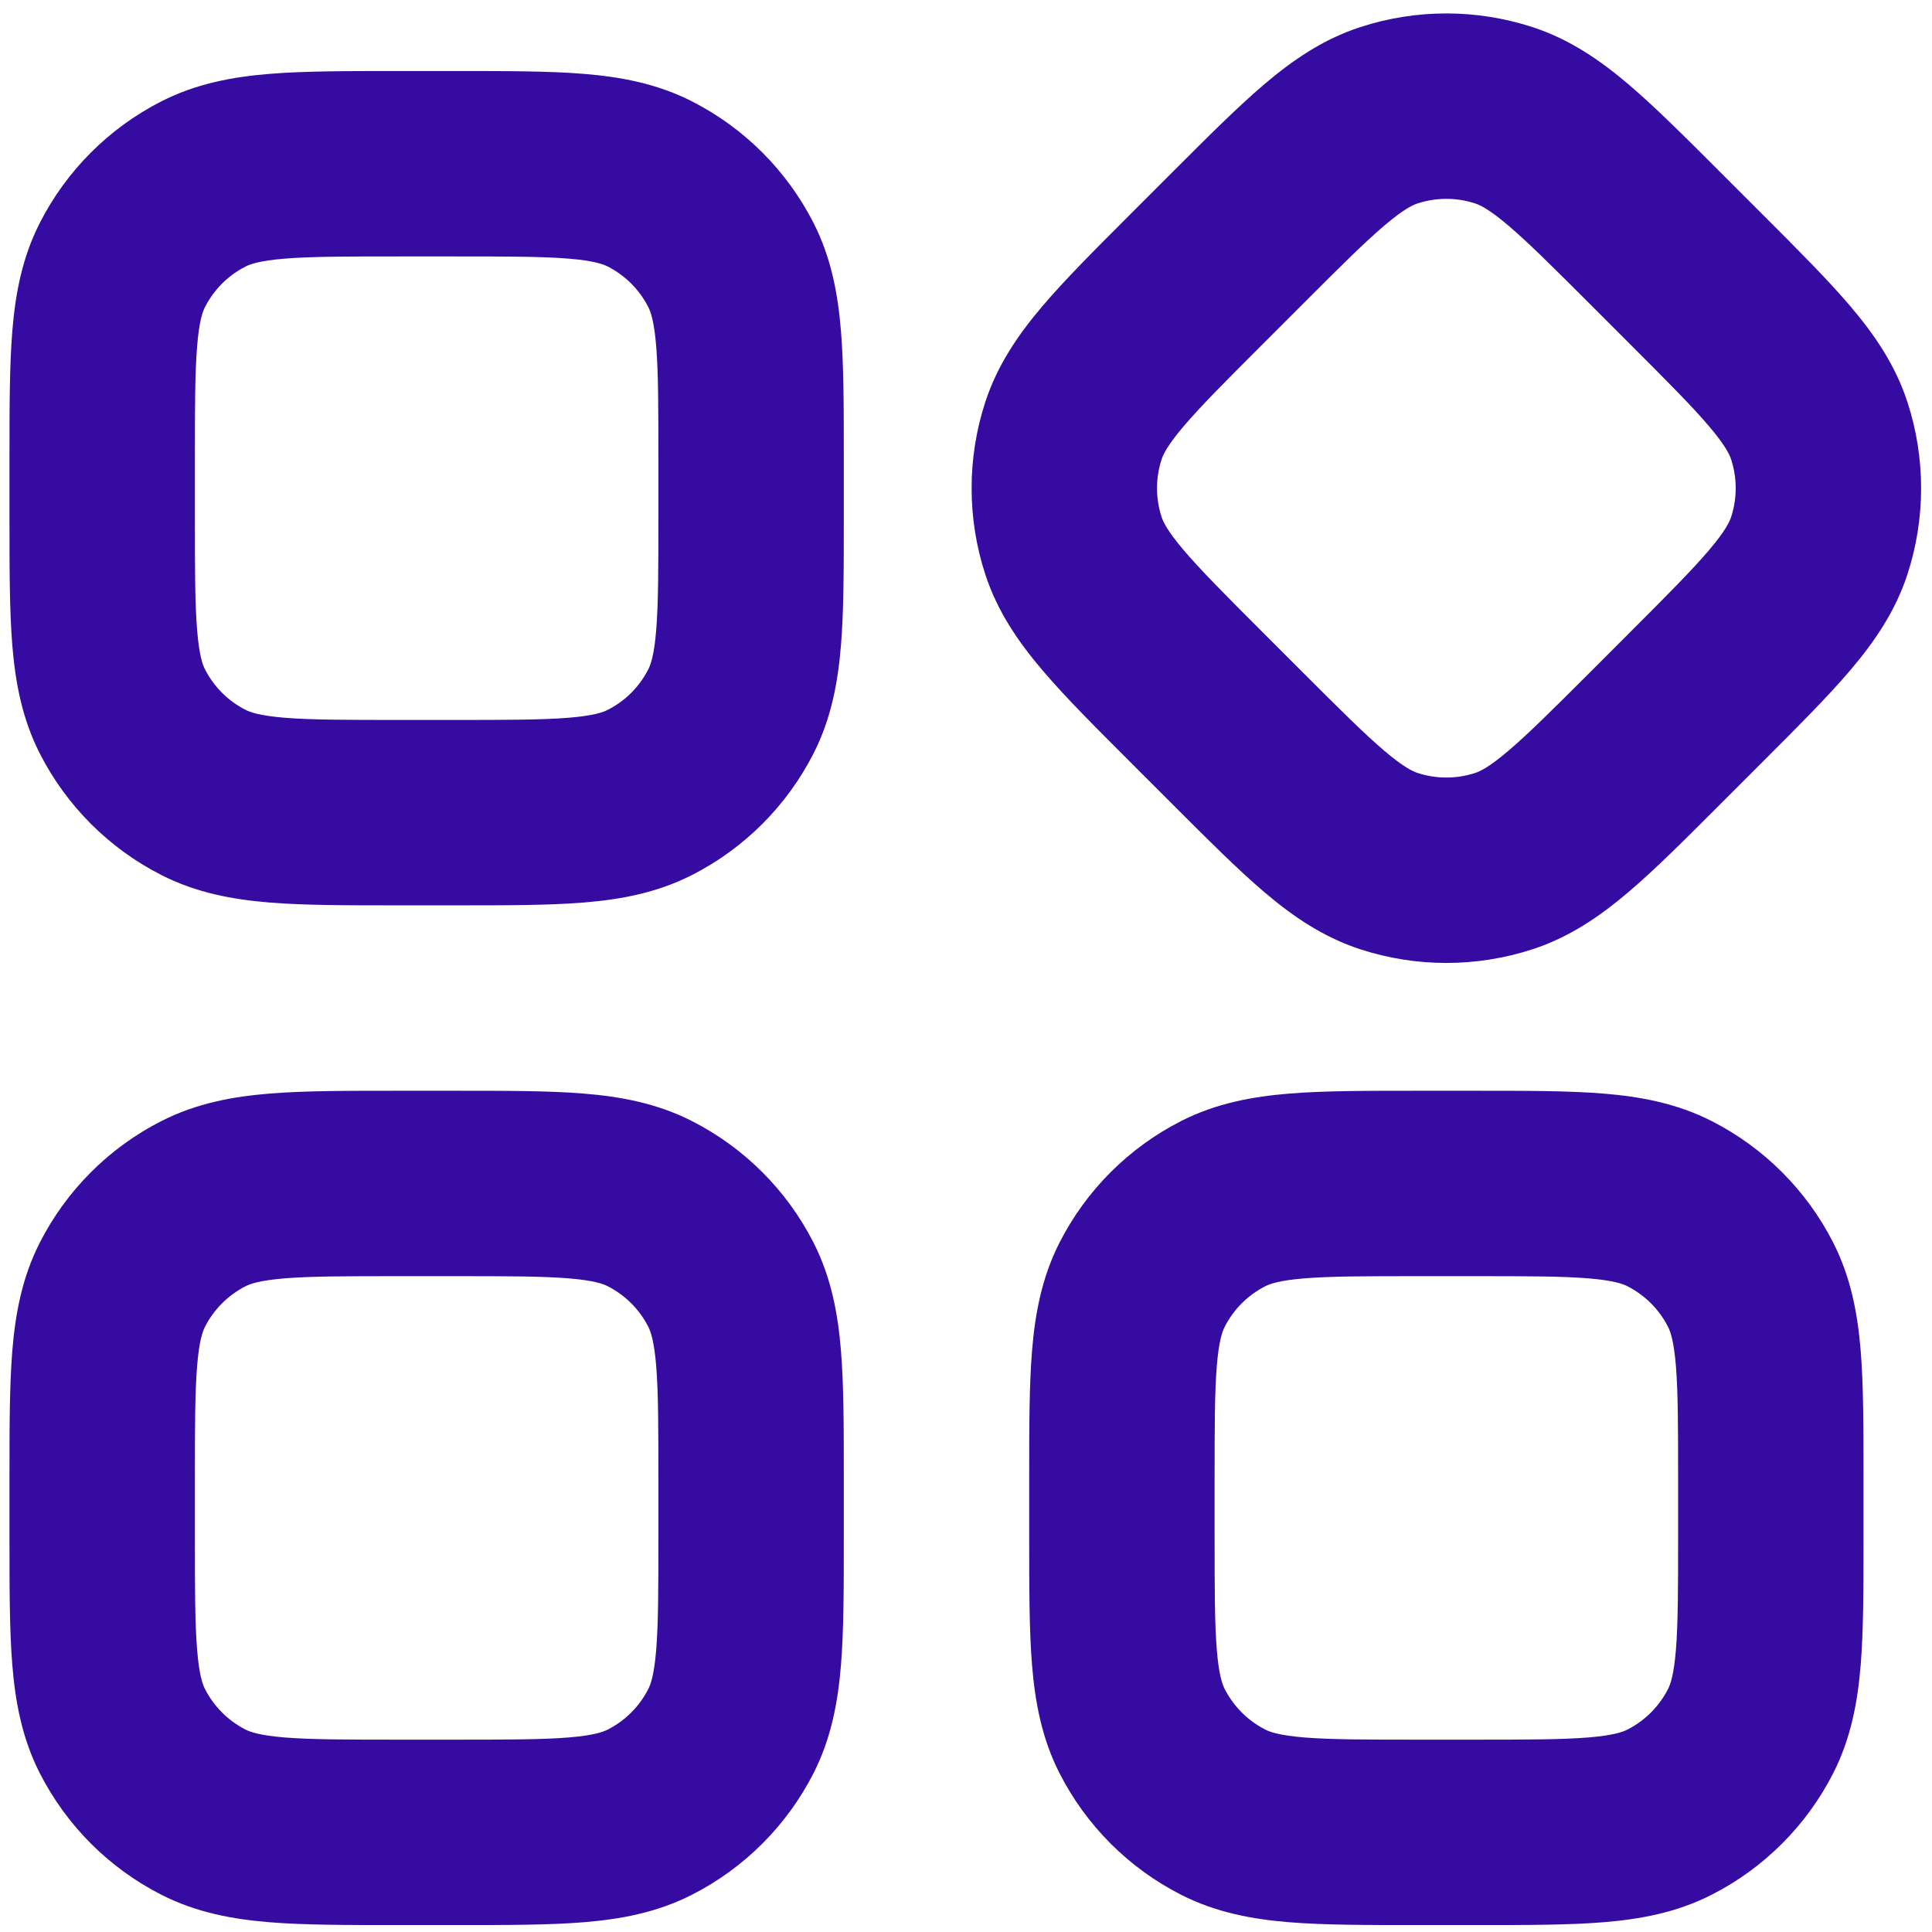
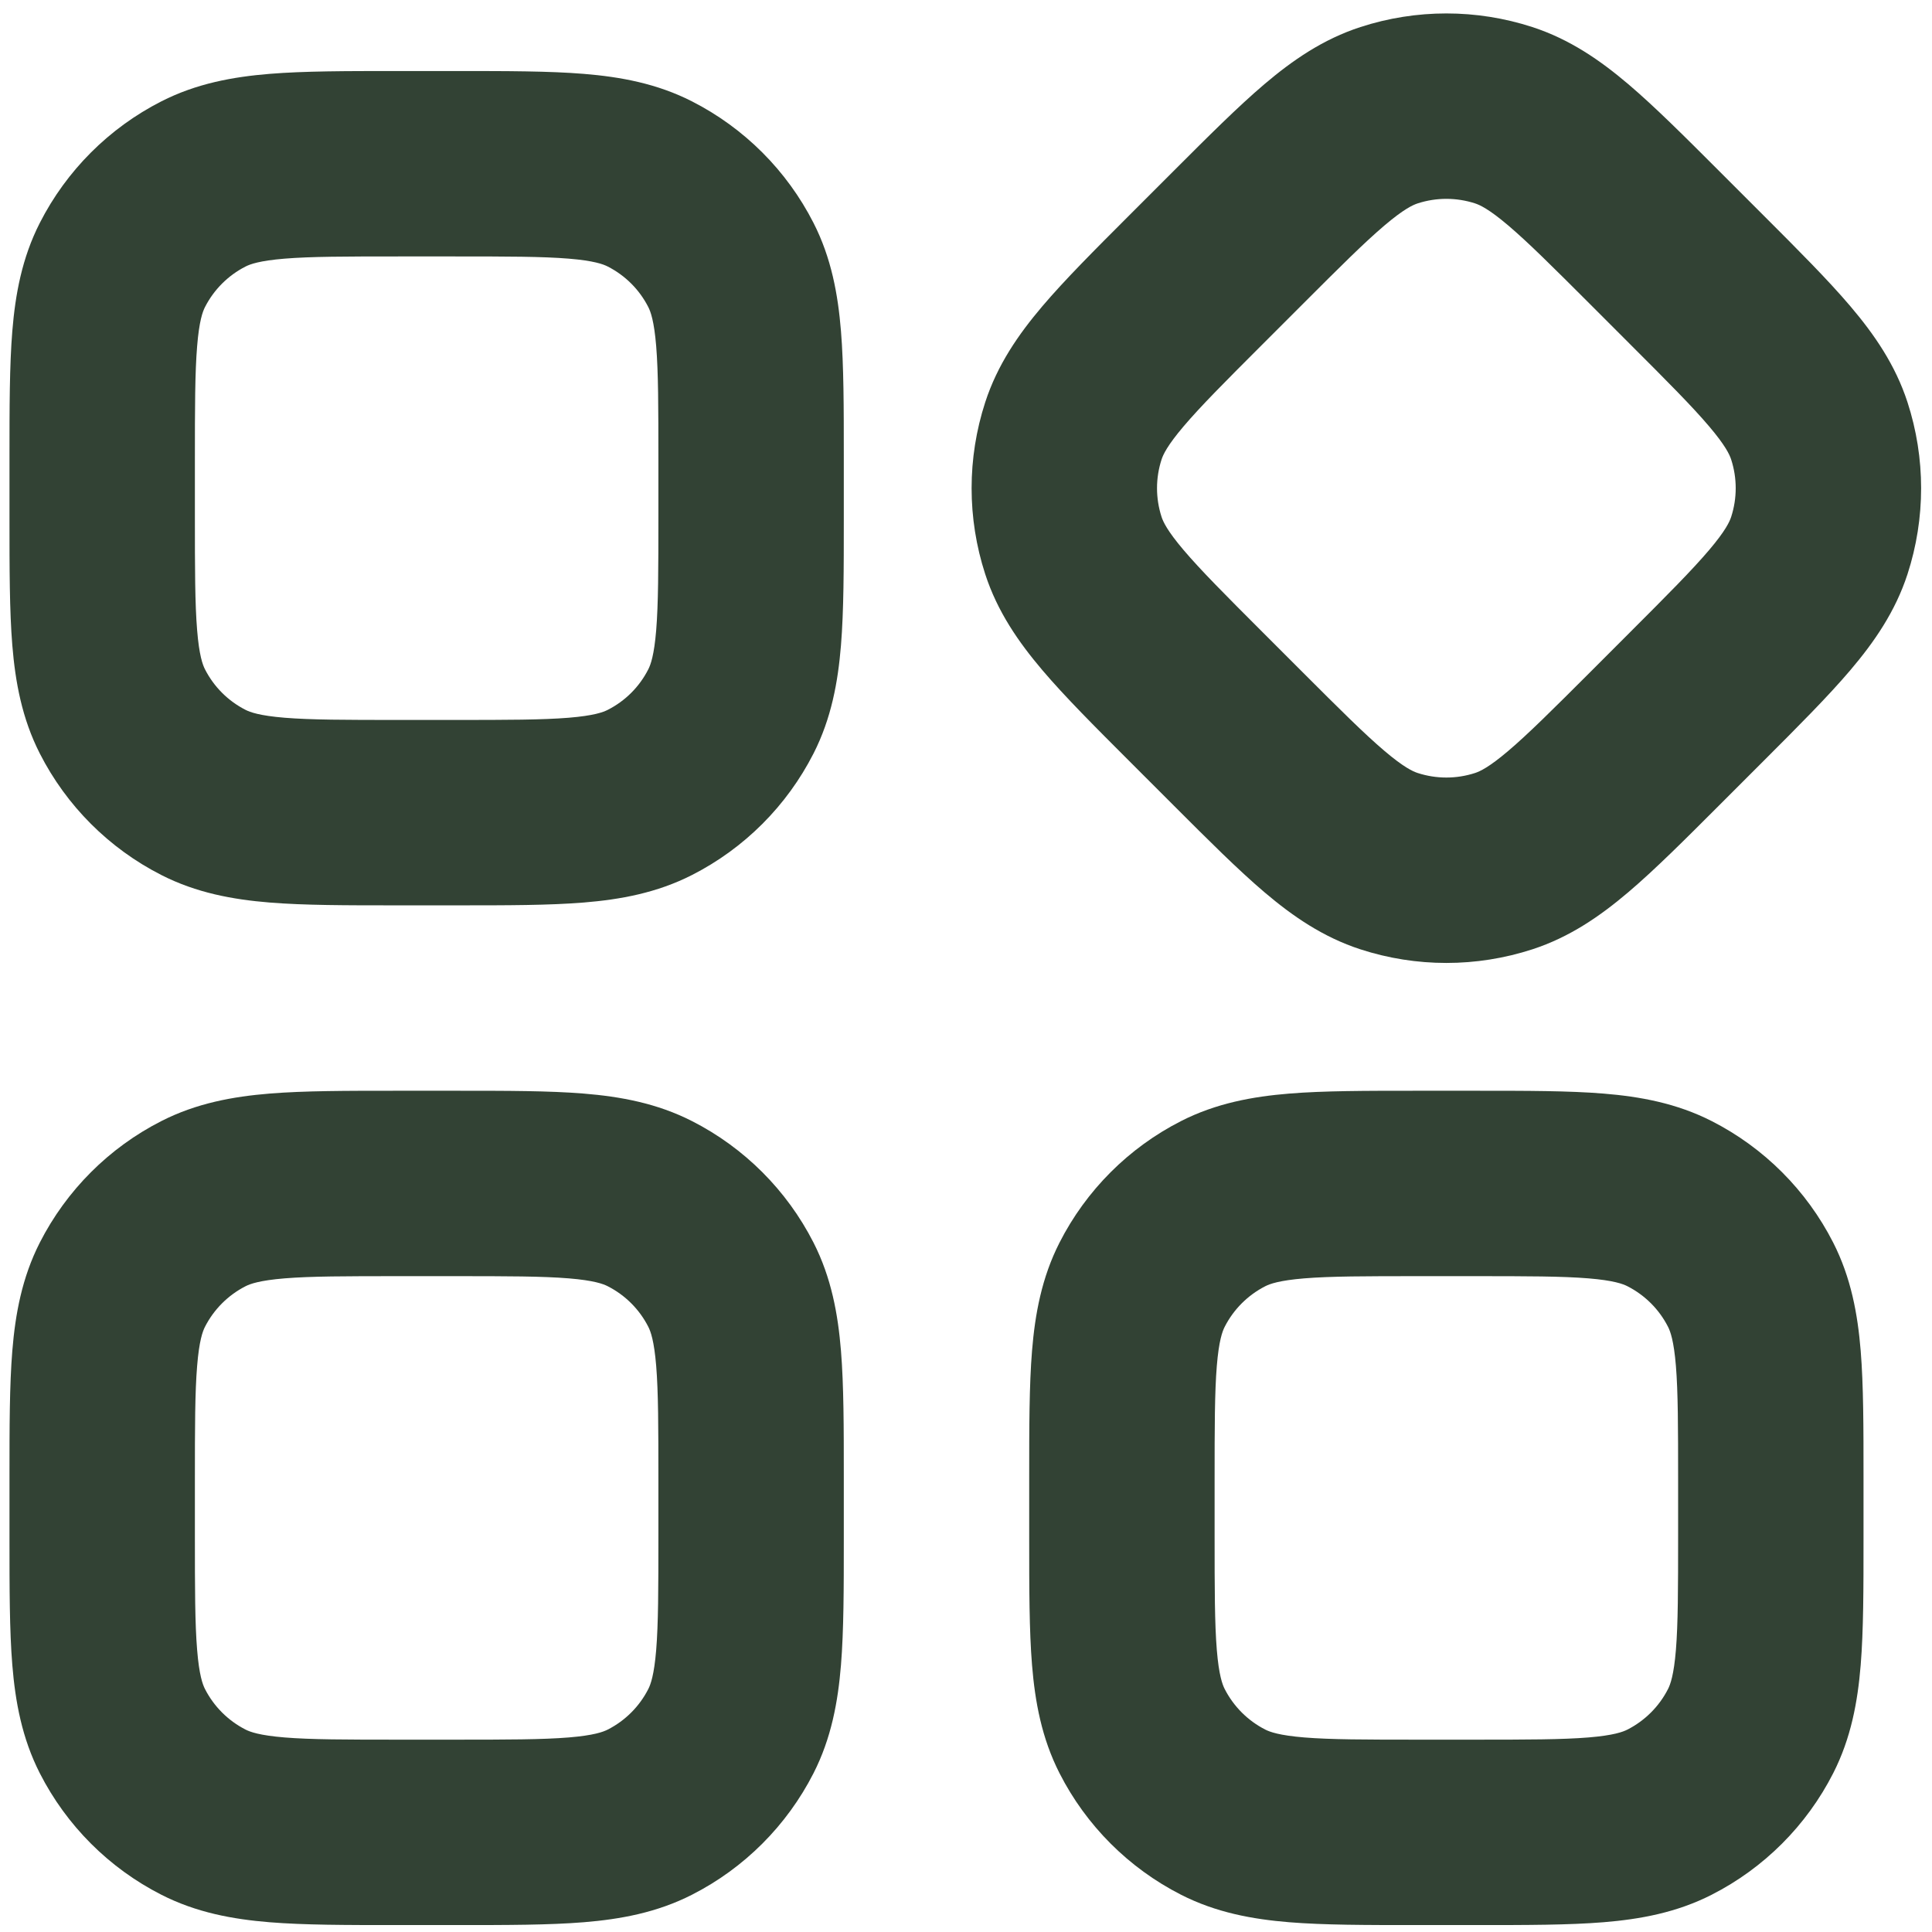
<svg xmlns="http://www.w3.org/2000/svg" width="56" height="56" viewBox="0 0 56 56" fill="none">
-   <path fill-rule="evenodd" clip-rule="evenodd" d="M32.73 6.244L34.017 4.957C35.018 3.956 35.882 3.092 36.652 2.438C37.465 1.748 38.347 1.137 39.433 0.784C41.052 0.258 42.796 0.258 44.415 0.784C45.5 1.137 46.382 1.748 47.195 2.438C47.965 3.092 48.829 3.956 49.83 4.957L51.117 6.244C52.118 7.245 52.982 8.109 53.636 8.879C54.326 9.692 54.937 10.574 55.29 11.66C55.816 13.279 55.816 15.023 55.29 16.642C54.937 17.727 54.326 18.609 53.636 19.422C52.982 20.192 52.118 21.056 51.117 22.057L51.117 22.057L49.83 23.344L49.83 23.344L49.83 23.344C48.829 24.346 47.965 25.209 47.195 25.863C46.382 26.553 45.5 27.164 44.415 27.517C42.796 28.043 41.052 28.043 39.433 27.517C38.347 27.164 37.465 26.553 36.652 25.863C35.882 25.209 35.018 24.345 34.017 23.344L32.73 22.057C31.729 21.056 30.865 20.192 30.211 19.422C29.521 18.609 28.91 17.727 28.557 16.642C28.031 15.023 28.031 13.279 28.557 11.66C28.91 10.574 29.521 9.692 30.211 8.879C30.865 8.109 31.729 7.245 32.73 6.244L32.73 6.244L32.73 6.244ZM34.308 12.357C33.834 12.915 33.714 13.178 33.668 13.32C33.493 13.86 33.493 14.441 33.668 14.981C33.714 15.123 33.834 15.386 34.308 15.944C34.802 16.526 35.508 17.235 36.604 18.331L37.744 19.471C38.839 20.566 39.548 21.272 40.13 21.766C40.688 22.24 40.952 22.36 41.093 22.406C41.633 22.581 42.214 22.581 42.754 22.406C42.896 22.36 43.159 22.24 43.717 21.766C44.299 21.272 45.008 20.566 46.104 19.471L47.243 18.331C48.339 17.235 49.045 16.526 49.539 15.944C50.013 15.386 50.133 15.123 50.179 14.981C50.354 14.441 50.354 13.86 50.179 13.32C50.133 13.178 50.013 12.915 49.539 12.357C49.045 11.775 48.339 11.066 47.243 9.971L46.104 8.831C45.008 7.735 44.299 7.029 43.717 6.535C43.159 6.061 42.896 5.941 42.754 5.895C42.214 5.72 41.633 5.72 41.093 5.895C40.952 5.941 40.688 6.061 40.13 6.535C39.548 7.029 38.839 7.735 37.744 8.831L36.604 9.971C35.508 11.066 34.802 11.775 34.308 12.357ZM13.276 31.616H11.457C10.041 31.616 8.819 31.616 7.812 31.698C6.75 31.785 5.693 31.977 4.677 32.495C3.16 33.267 1.927 34.501 1.154 36.017C0.636 37.034 0.444 38.091 0.357 39.153C0.275 40.159 0.275 41.381 0.275 42.798V42.798V44.617V44.617C0.275 46.034 0.275 47.256 0.357 48.262C0.444 49.324 0.636 50.381 1.154 51.398C1.927 52.914 3.16 54.148 4.677 54.92C5.693 55.438 6.75 55.63 7.812 55.717C8.819 55.799 10.041 55.799 11.457 55.799H13.276C14.693 55.799 15.915 55.799 16.921 55.717C17.983 55.63 19.04 55.438 20.057 54.92C21.574 54.148 22.807 52.914 23.58 51.398C24.098 50.381 24.289 49.324 24.376 48.262C24.458 47.255 24.458 46.034 24.458 44.617V42.798C24.458 41.381 24.458 40.16 24.376 39.153C24.289 38.091 24.098 37.034 23.58 36.017C22.807 34.501 21.574 33.267 20.057 32.495C19.04 31.977 17.983 31.785 16.921 31.698C15.915 31.616 14.693 31.616 13.276 31.616ZM7.116 37.283C7.249 37.215 7.52 37.114 8.25 37.054C9.011 36.992 10.011 36.99 11.561 36.99H13.173C14.722 36.99 15.722 36.992 16.484 37.054C17.214 37.114 17.484 37.215 17.617 37.283C18.123 37.541 18.534 37.952 18.791 38.457C18.859 38.59 18.96 38.861 19.02 39.591C19.082 40.352 19.084 41.352 19.084 42.901V44.514C19.084 46.063 19.082 47.063 19.02 47.824C18.96 48.554 18.859 48.825 18.791 48.958C18.534 49.463 18.123 49.874 17.617 50.132C17.484 50.2 17.214 50.301 16.484 50.361C15.722 50.423 14.722 50.425 13.173 50.425H11.561C10.011 50.425 9.011 50.423 8.25 50.361C7.52 50.301 7.249 50.2 7.116 50.132C6.611 49.874 6.2 49.463 5.942 48.958C5.874 48.825 5.773 48.554 5.714 47.824C5.651 47.063 5.649 46.063 5.649 44.514V42.901C5.649 41.352 5.651 40.352 5.714 39.591C5.773 38.861 5.874 38.59 5.942 38.457C6.2 37.952 6.611 37.541 7.116 37.283ZM42.833 31.616H41.014C39.597 31.616 38.376 31.616 37.369 31.698C36.307 31.785 35.25 31.977 34.233 32.495C32.717 33.267 31.483 34.501 30.711 36.017C30.193 37.034 30.001 38.091 29.914 39.153C29.832 40.159 29.832 41.381 29.832 42.798V44.617C29.832 46.034 29.832 47.255 29.914 48.262C30.001 49.324 30.193 50.381 30.711 51.398C31.483 52.914 32.717 54.148 34.233 54.92C35.25 55.438 36.307 55.63 37.369 55.717C38.376 55.799 39.597 55.799 41.014 55.799H42.833C44.25 55.799 45.472 55.799 46.478 55.717C47.54 55.63 48.597 55.438 49.614 54.92C51.13 54.148 52.364 52.914 53.136 51.398C53.654 50.381 53.846 49.324 53.933 48.262C54.015 47.256 54.015 46.034 54.015 44.617V44.617V44.617V44.617V42.798V42.798V42.797V42.797C54.015 41.381 54.015 40.159 53.933 39.153C53.846 38.091 53.654 37.034 53.136 36.017C52.364 34.501 51.13 33.267 49.614 32.495C48.597 31.977 47.54 31.785 46.478 31.698C45.472 31.616 44.25 31.616 42.833 31.616ZM36.673 37.283C36.806 37.215 37.077 37.114 37.807 37.054C38.568 36.992 39.568 36.99 41.117 36.99H42.73C44.279 36.99 45.279 36.992 46.041 37.054C46.77 37.114 47.041 37.215 47.174 37.283C47.679 37.541 48.091 37.952 48.348 38.457C48.416 38.59 48.517 38.861 48.577 39.591C48.639 40.352 48.641 41.352 48.641 42.901V44.514C48.641 46.063 48.639 47.063 48.577 47.824C48.517 48.554 48.416 48.825 48.348 48.958C48.091 49.463 47.679 49.874 47.174 50.132C47.041 50.2 46.77 50.301 46.041 50.361C45.279 50.423 44.279 50.425 42.73 50.425H41.117C39.568 50.425 38.568 50.423 37.807 50.361C37.077 50.301 36.806 50.2 36.673 50.132C36.168 49.874 35.757 49.463 35.499 48.958C35.431 48.825 35.33 48.554 35.27 47.824C35.208 47.063 35.206 46.063 35.206 44.514V42.901C35.206 41.352 35.208 40.352 35.27 39.591C35.33 38.861 35.431 38.59 35.499 38.457C35.757 37.952 36.168 37.541 36.673 37.283ZM13.276 2.059H11.457H11.457C10.041 2.059 8.819 2.059 7.812 2.141C6.75 2.228 5.693 2.42 4.677 2.938C3.16 3.711 1.927 4.944 1.154 6.461C0.636 7.477 0.444 8.534 0.357 9.596C0.275 10.603 0.275 11.825 0.275 13.241V13.241V15.06V15.06C0.275 16.477 0.275 17.699 0.357 18.705C0.444 19.767 0.636 20.824 1.154 21.841C1.927 23.358 3.16 24.591 4.677 25.363C5.693 25.881 6.75 26.073 7.812 26.16C8.819 26.242 10.041 26.242 11.457 26.242H13.276C14.693 26.242 15.915 26.242 16.921 26.16C17.983 26.073 19.04 25.881 20.057 25.363C21.574 24.591 22.807 23.358 23.58 21.841C24.098 20.824 24.289 19.767 24.376 18.705C24.458 17.699 24.458 16.477 24.458 15.06V13.241C24.458 11.825 24.458 10.603 24.376 9.596C24.289 8.534 24.098 7.477 23.58 6.461C22.807 4.944 21.574 3.711 20.057 2.938C19.04 2.42 17.983 2.228 16.921 2.141C15.915 2.059 14.693 2.059 13.276 2.059H13.276ZM7.116 7.726C7.249 7.658 7.52 7.557 8.25 7.497C9.011 7.435 10.011 7.433 11.561 7.433H13.173C14.722 7.433 15.722 7.435 16.484 7.497C17.214 7.557 17.484 7.658 17.617 7.726C18.123 7.984 18.534 8.395 18.791 8.9C18.859 9.033 18.96 9.304 19.02 10.034C19.082 10.795 19.084 11.795 19.084 13.345V14.957C19.084 16.506 19.082 17.506 19.02 18.267C18.96 18.997 18.859 19.268 18.791 19.401C18.534 19.907 18.123 20.318 17.617 20.575C17.484 20.643 17.214 20.744 16.484 20.804C15.722 20.866 14.722 20.868 13.173 20.868H11.561C10.011 20.868 9.011 20.866 8.25 20.804C7.52 20.744 7.249 20.643 7.116 20.575C6.611 20.318 6.2 19.907 5.942 19.401C5.874 19.268 5.773 18.997 5.714 18.267C5.651 17.506 5.649 16.506 5.649 14.957V13.345C5.649 11.795 5.651 10.795 5.714 10.034C5.773 9.304 5.874 9.033 5.942 8.9C6.2 8.395 6.611 7.984 7.116 7.726Z" fill="#360BA2" />
+   <path fill-rule="evenodd" clip-rule="evenodd" d="M32.73 6.244L34.017 4.957C35.018 3.956 35.882 3.092 36.652 2.438C37.465 1.748 38.347 1.137 39.433 0.784C41.052 0.258 42.796 0.258 44.415 0.784C45.5 1.137 46.382 1.748 47.195 2.438C47.965 3.092 48.829 3.956 49.83 4.957L51.117 6.244C52.118 7.245 52.982 8.109 53.636 8.879C54.326 9.692 54.937 10.574 55.29 11.66C55.816 13.279 55.816 15.023 55.29 16.642C54.937 17.727 54.326 18.609 53.636 19.422C52.982 20.192 52.118 21.056 51.117 22.057L51.117 22.057L49.83 23.344L49.83 23.344L49.83 23.344C48.829 24.346 47.965 25.209 47.195 25.863C46.382 26.553 45.5 27.164 44.415 27.517C42.796 28.043 41.052 28.043 39.433 27.517C38.347 27.164 37.465 26.553 36.652 25.863C35.882 25.209 35.018 24.345 34.017 23.344L32.73 22.057C31.729 21.056 30.865 20.192 30.211 19.422C29.521 18.609 28.91 17.727 28.557 16.642C28.031 15.023 28.031 13.279 28.557 11.66C28.91 10.574 29.521 9.692 30.211 8.879C30.865 8.109 31.729 7.245 32.73 6.244L32.73 6.244L32.73 6.244ZM34.308 12.357C33.834 12.915 33.714 13.178 33.668 13.32C33.493 13.86 33.493 14.441 33.668 14.981C33.714 15.123 33.834 15.386 34.308 15.944C34.802 16.526 35.508 17.235 36.604 18.331L37.744 19.471C38.839 20.566 39.548 21.272 40.13 21.766C40.688 22.24 40.952 22.36 41.093 22.406C41.633 22.581 42.214 22.581 42.754 22.406C42.896 22.36 43.159 22.24 43.717 21.766C44.299 21.272 45.008 20.566 46.104 19.471L47.243 18.331C48.339 17.235 49.045 16.526 49.539 15.944C50.013 15.386 50.133 15.123 50.179 14.981C50.354 14.441 50.354 13.86 50.179 13.32C50.133 13.178 50.013 12.915 49.539 12.357C49.045 11.775 48.339 11.066 47.243 9.971L46.104 8.831C45.008 7.735 44.299 7.029 43.717 6.535C43.159 6.061 42.896 5.941 42.754 5.895C42.214 5.72 41.633 5.72 41.093 5.895C40.952 5.941 40.688 6.061 40.13 6.535C39.548 7.029 38.839 7.735 37.744 8.831L36.604 9.971C35.508 11.066 34.802 11.775 34.308 12.357ZM13.276 31.616H11.457C10.041 31.616 8.819 31.616 7.812 31.698C6.75 31.785 5.693 31.977 4.677 32.495C3.16 33.267 1.927 34.501 1.154 36.017C0.636 37.034 0.444 38.091 0.357 39.153C0.275 40.159 0.275 41.381 0.275 42.798V42.798V44.617V44.617C0.275 46.034 0.275 47.256 0.357 48.262C0.444 49.324 0.636 50.381 1.154 51.398C1.927 52.914 3.16 54.148 4.677 54.92C5.693 55.438 6.75 55.63 7.812 55.717C8.819 55.799 10.041 55.799 11.457 55.799H13.276C14.693 55.799 15.915 55.799 16.921 55.717C17.983 55.63 19.04 55.438 20.057 54.92C21.574 54.148 22.807 52.914 23.58 51.398C24.098 50.381 24.289 49.324 24.376 48.262C24.458 47.255 24.458 46.034 24.458 44.617V42.798C24.458 41.381 24.458 40.16 24.376 39.153C24.289 38.091 24.098 37.034 23.58 36.017C22.807 34.501 21.574 33.267 20.057 32.495C19.04 31.977 17.983 31.785 16.921 31.698C15.915 31.616 14.693 31.616 13.276 31.616ZM7.116 37.283C7.249 37.215 7.52 37.114 8.25 37.054C9.011 36.992 10.011 36.99 11.561 36.99H13.173C14.722 36.99 15.722 36.992 16.484 37.054C17.214 37.114 17.484 37.215 17.617 37.283C18.123 37.541 18.534 37.952 18.791 38.457C18.859 38.59 18.96 38.861 19.02 39.591C19.082 40.352 19.084 41.352 19.084 42.901V44.514C19.084 46.063 19.082 47.063 19.02 47.824C18.96 48.554 18.859 48.825 18.791 48.958C18.534 49.463 18.123 49.874 17.617 50.132C17.484 50.2 17.214 50.301 16.484 50.361C15.722 50.423 14.722 50.425 13.173 50.425H11.561C10.011 50.425 9.011 50.423 8.25 50.361C7.52 50.301 7.249 50.2 7.116 50.132C6.611 49.874 6.2 49.463 5.942 48.958C5.874 48.825 5.773 48.554 5.714 47.824C5.651 47.063 5.649 46.063 5.649 44.514V42.901C5.649 41.352 5.651 40.352 5.714 39.591C5.773 38.861 5.874 38.59 5.942 38.457C6.2 37.952 6.611 37.541 7.116 37.283ZM42.833 31.616H41.014C39.597 31.616 38.376 31.616 37.369 31.698C36.307 31.785 35.25 31.977 34.233 32.495C32.717 33.267 31.483 34.501 30.711 36.017C30.193 37.034 30.001 38.091 29.914 39.153C29.832 40.159 29.832 41.381 29.832 42.798V44.617C29.832 46.034 29.832 47.255 29.914 48.262C30.001 49.324 30.193 50.381 30.711 51.398C31.483 52.914 32.717 54.148 34.233 54.92C35.25 55.438 36.307 55.63 37.369 55.717C38.376 55.799 39.597 55.799 41.014 55.799H42.833C44.25 55.799 45.472 55.799 46.478 55.717C47.54 55.63 48.597 55.438 49.614 54.92C51.13 54.148 52.364 52.914 53.136 51.398C53.654 50.381 53.846 49.324 53.933 48.262C54.015 47.256 54.015 46.034 54.015 44.617V44.617V44.617V44.617V42.798V42.798V42.797V42.797C54.015 41.381 54.015 40.159 53.933 39.153C53.846 38.091 53.654 37.034 53.136 36.017C52.364 34.501 51.13 33.267 49.614 32.495C48.597 31.977 47.54 31.785 46.478 31.698C45.472 31.616 44.25 31.616 42.833 31.616ZM36.673 37.283C36.806 37.215 37.077 37.114 37.807 37.054C38.568 36.992 39.568 36.99 41.117 36.99H42.73C44.279 36.99 45.279 36.992 46.041 37.054C46.77 37.114 47.041 37.215 47.174 37.283C47.679 37.541 48.091 37.952 48.348 38.457C48.416 38.59 48.517 38.861 48.577 39.591C48.639 40.352 48.641 41.352 48.641 42.901V44.514C48.641 46.063 48.639 47.063 48.577 47.824C48.517 48.554 48.416 48.825 48.348 48.958C48.091 49.463 47.679 49.874 47.174 50.132C47.041 50.2 46.77 50.301 46.041 50.361C45.279 50.423 44.279 50.425 42.73 50.425H41.117C39.568 50.425 38.568 50.423 37.807 50.361C37.077 50.301 36.806 50.2 36.673 50.132C36.168 49.874 35.757 49.463 35.499 48.958C35.431 48.825 35.33 48.554 35.27 47.824C35.208 47.063 35.206 46.063 35.206 44.514V42.901C35.206 41.352 35.208 40.352 35.27 39.591C35.33 38.861 35.431 38.59 35.499 38.457C35.757 37.952 36.168 37.541 36.673 37.283ZM13.276 2.059H11.457H11.457C10.041 2.059 8.819 2.059 7.812 2.141C6.75 2.228 5.693 2.42 4.677 2.938C3.16 3.711 1.927 4.944 1.154 6.461C0.636 7.477 0.444 8.534 0.357 9.596C0.275 10.603 0.275 11.825 0.275 13.241V13.241V15.06V15.06C0.275 16.477 0.275 17.699 0.357 18.705C0.444 19.767 0.636 20.824 1.154 21.841C1.927 23.358 3.16 24.591 4.677 25.363C5.693 25.881 6.75 26.073 7.812 26.16C8.819 26.242 10.041 26.242 11.457 26.242H13.276C14.693 26.242 15.915 26.242 16.921 26.16C17.983 26.073 19.04 25.881 20.057 25.363C21.574 24.591 22.807 23.358 23.58 21.841C24.098 20.824 24.289 19.767 24.376 18.705C24.458 17.699 24.458 16.477 24.458 15.06V13.241C24.458 11.825 24.458 10.603 24.376 9.596C24.289 8.534 24.098 7.477 23.58 6.461C22.807 4.944 21.574 3.711 20.057 2.938C19.04 2.42 17.983 2.228 16.921 2.141C15.915 2.059 14.693 2.059 13.276 2.059H13.276ZM7.116 7.726C7.249 7.658 7.52 7.557 8.25 7.497C9.011 7.435 10.011 7.433 11.561 7.433H13.173C14.722 7.433 15.722 7.435 16.484 7.497C17.214 7.557 17.484 7.658 17.617 7.726C18.123 7.984 18.534 8.395 18.791 8.9C18.859 9.033 18.96 9.304 19.02 10.034C19.082 10.795 19.084 11.795 19.084 13.345V14.957C19.084 16.506 19.082 17.506 19.02 18.267C18.96 18.997 18.859 19.268 18.791 19.401C18.534 19.907 18.123 20.318 17.617 20.575C17.484 20.643 17.214 20.744 16.484 20.804C15.722 20.866 14.722 20.868 13.173 20.868H11.561C10.011 20.868 9.011 20.866 8.25 20.804C7.52 20.744 7.249 20.643 7.116 20.575C6.611 20.318 6.2 19.907 5.942 19.401C5.874 19.268 5.773 18.997 5.714 18.267C5.651 17.506 5.649 16.506 5.649 14.957V13.345C5.649 11.795 5.651 10.795 5.714 10.034C5.773 9.304 5.874 9.033 5.942 8.9C6.2 8.395 6.611 7.984 7.116 7.726Z" fill="#324234" />
</svg>
